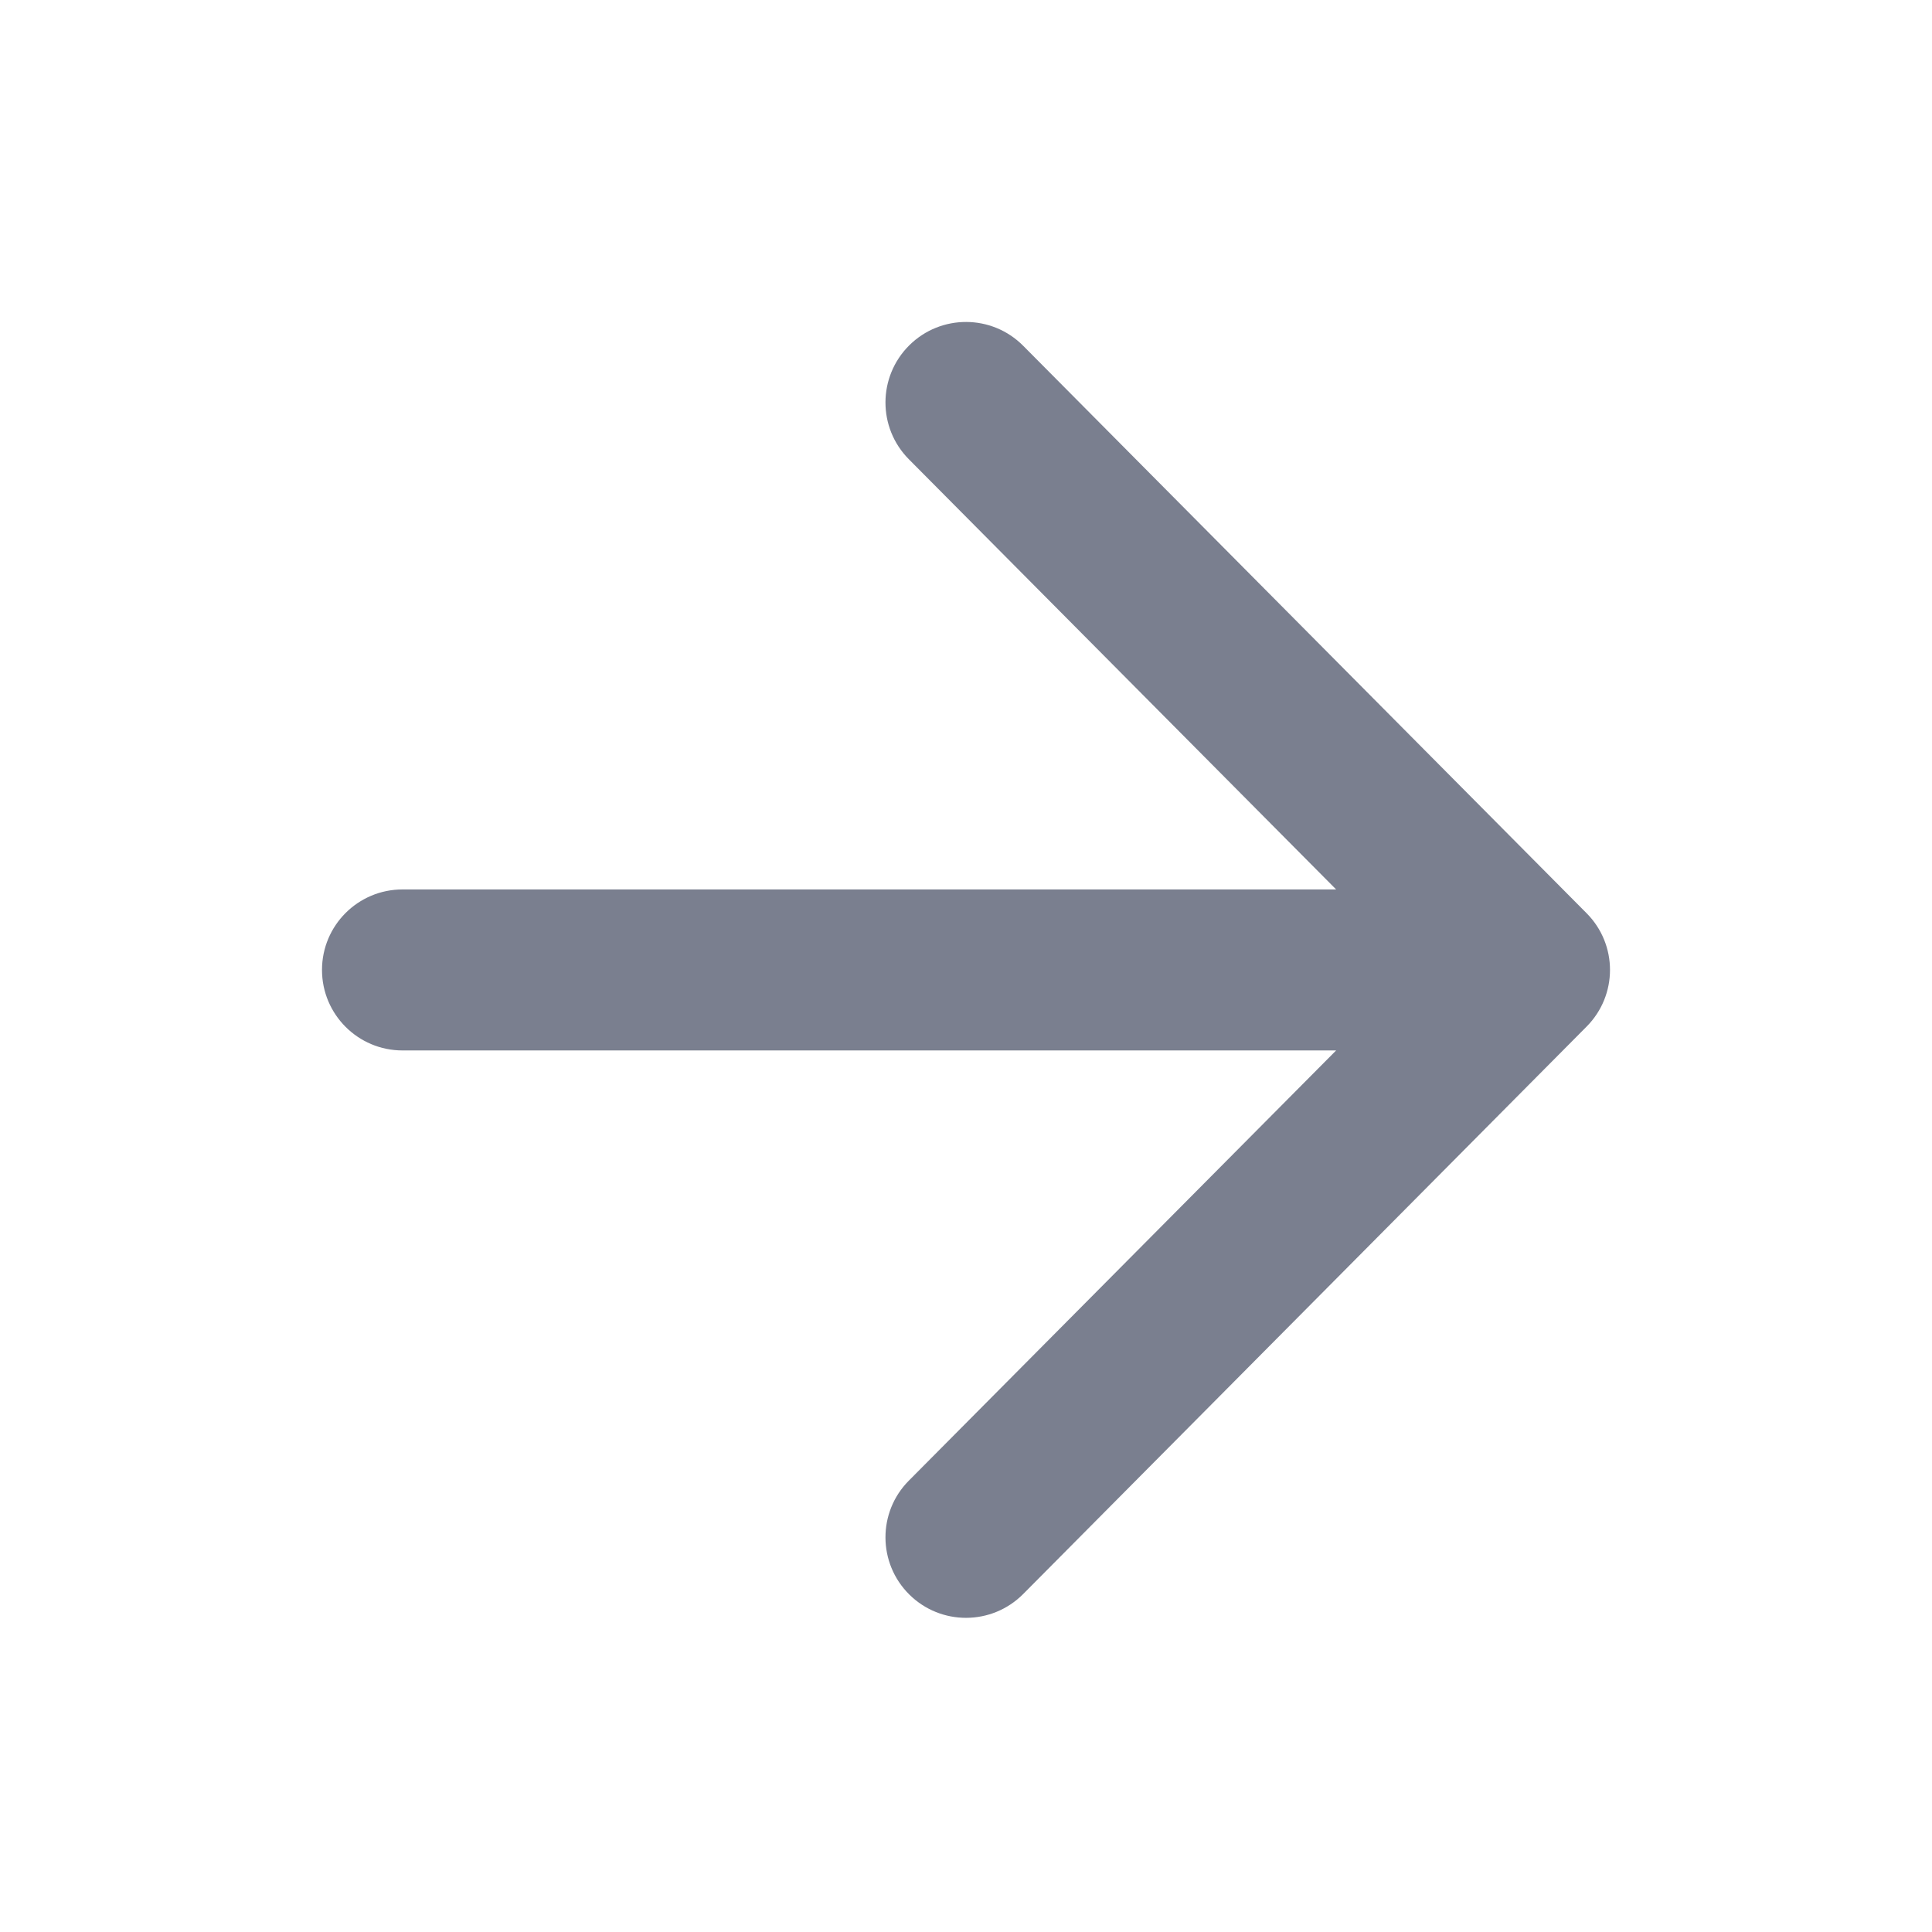
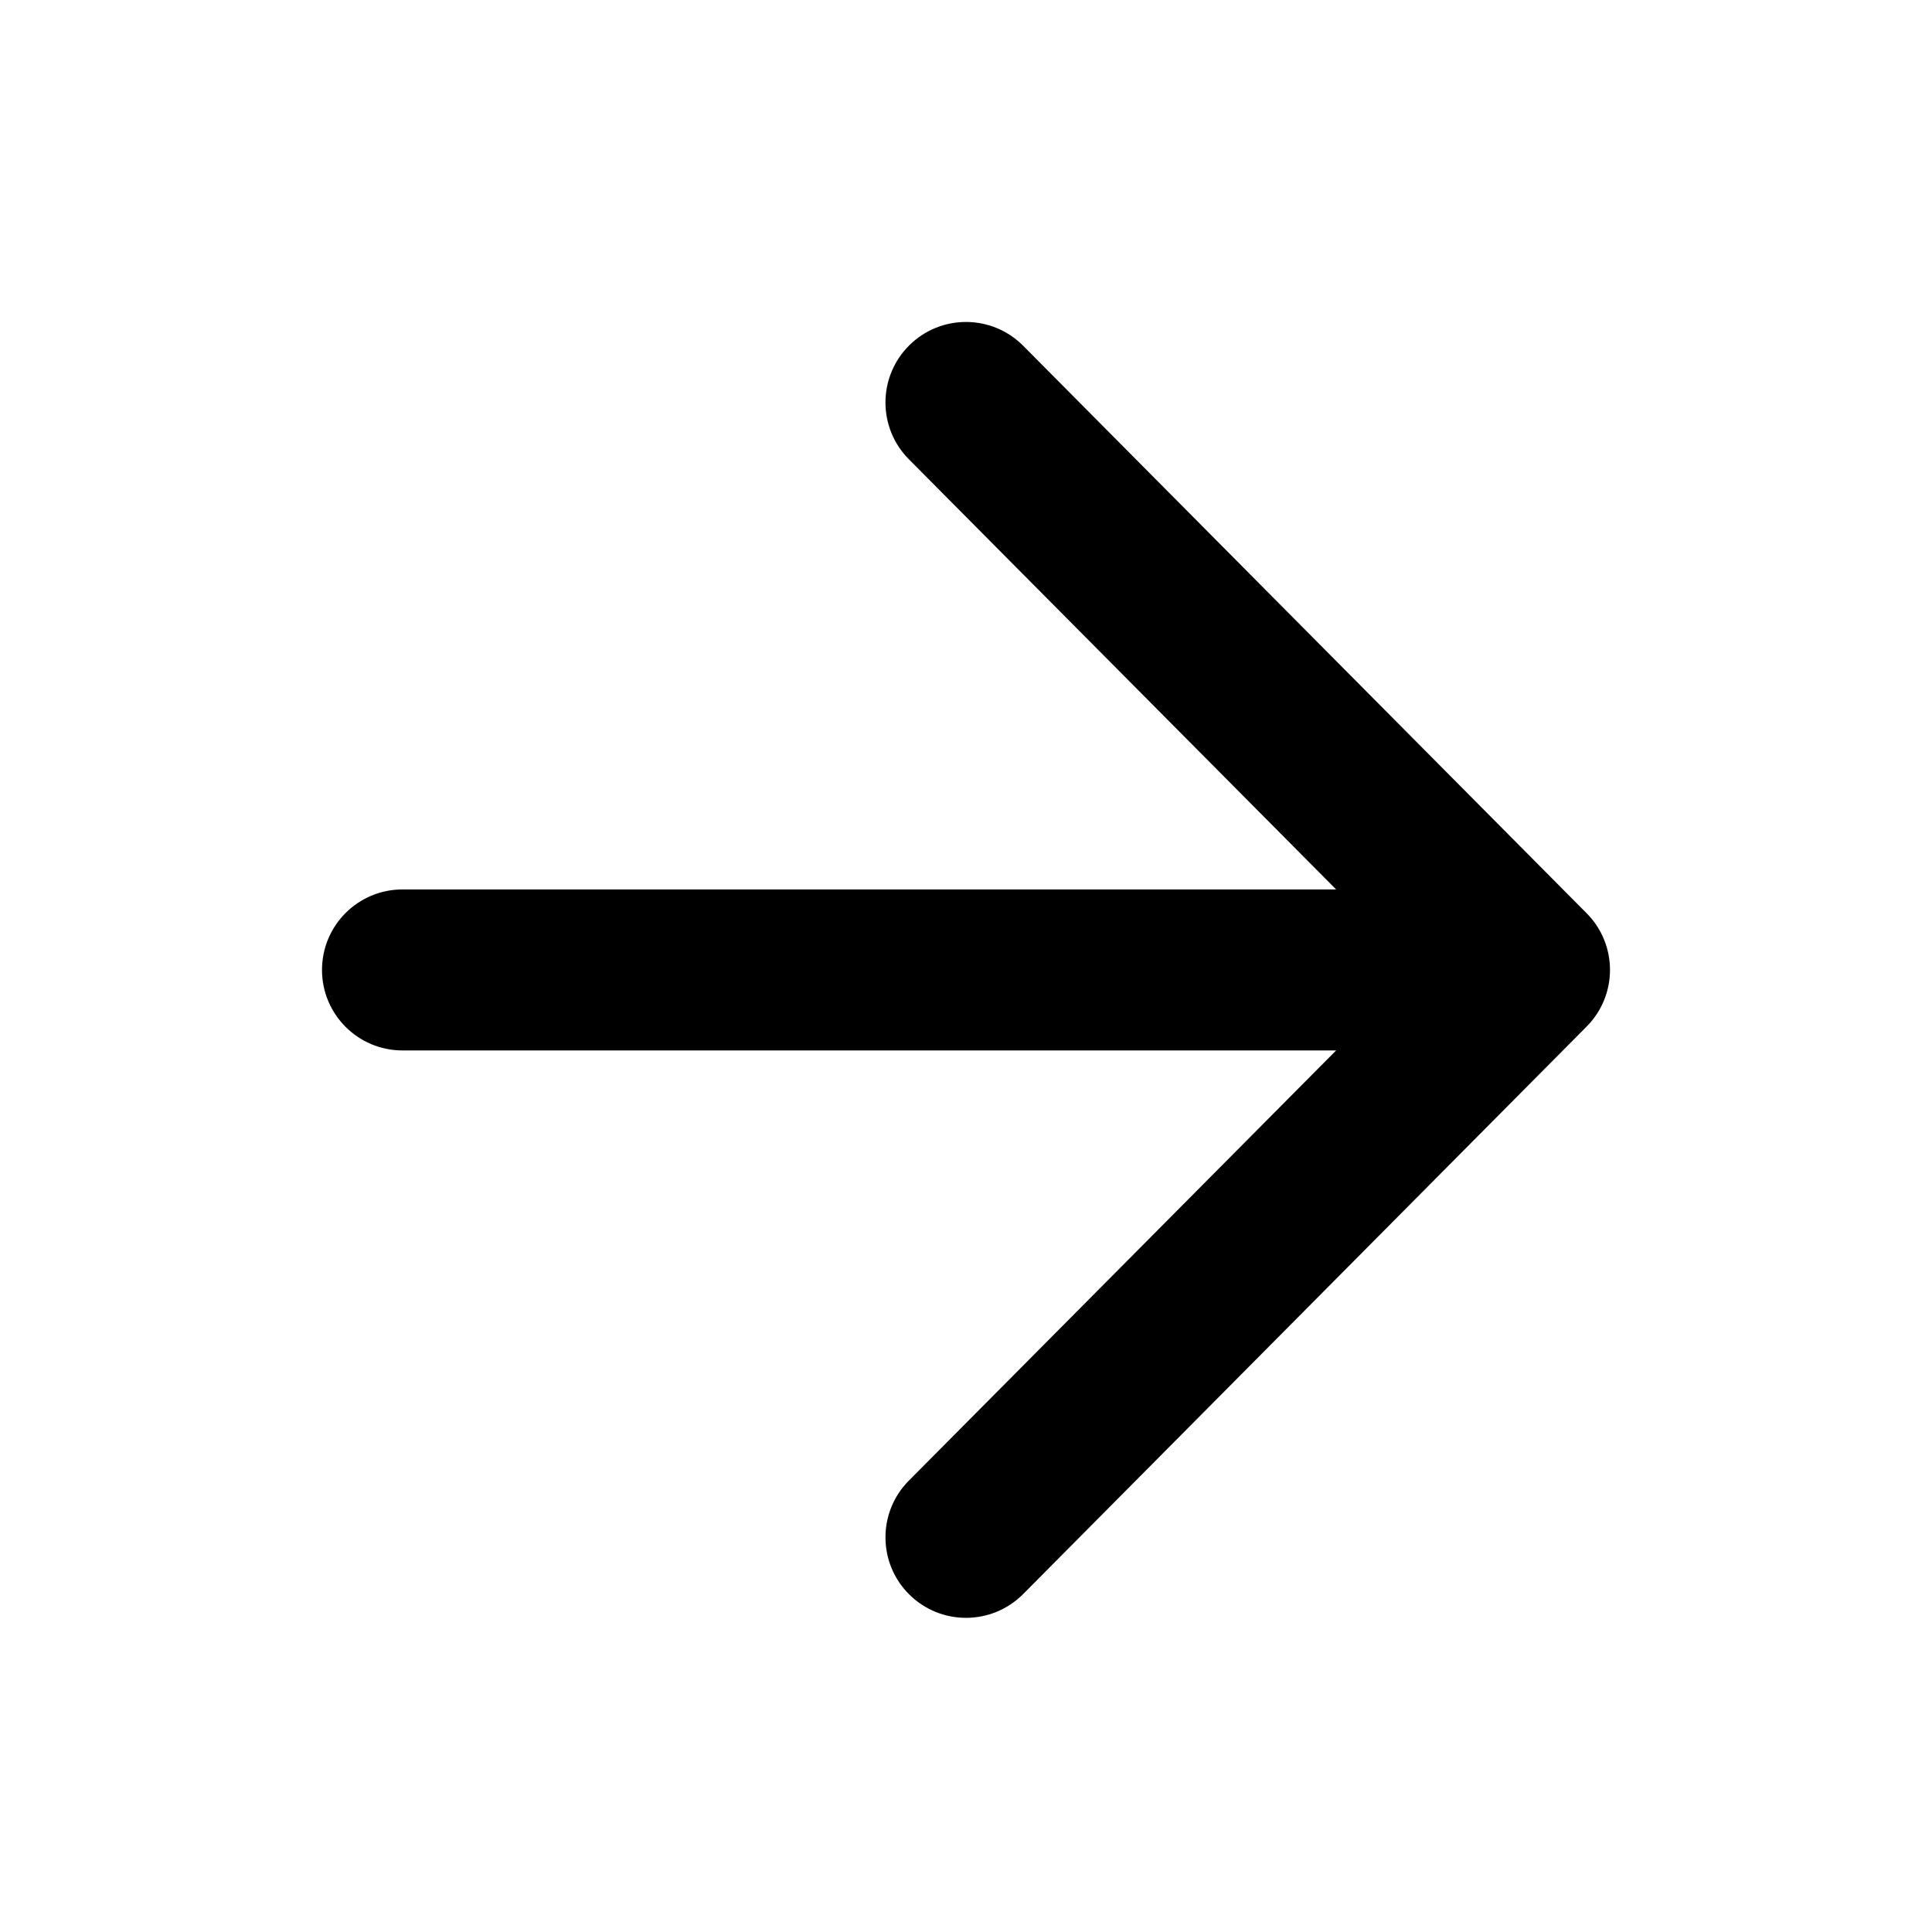
- <svg xmlns="http://www.w3.org/2000/svg" width="24" height="24" viewBox="0 0 24 24" fill="none">
-   <path fill-rule="evenodd" clip-rule="evenodd" d="M11.295 4.29C11.687 3.901 12.32 3.903 12.71 4.295L19.709 11.344C20.097 11.734 20.097 12.363 19.709 12.753L12.71 19.802C12.32 20.194 11.687 20.196 11.295 19.807C10.903 19.418 10.901 18.784 11.29 18.393L16.598 13.049H5C4.448 13.049 4 12.601 4 12.049C4 11.496 4.448 11.049 5 11.049L16.598 11.049L11.29 5.705C10.901 5.313 10.903 4.68 11.295 4.29Z" fill="#7A7F8F" />
+ <svg xmlns="http://www.w3.org/2000/svg" fill="currentColor" width="24" height="24" viewBox="0 0 24 24">
+   <path fill-rule="evenodd" clip-rule="evenodd" d="M11.295 4.29C11.687 3.901 12.32 3.903 12.71 4.295L19.709 11.344C20.097 11.734 20.097 12.363 19.709 12.753L12.71 19.802C12.32 20.194 11.687 20.196 11.295 19.807C10.903 19.418 10.901 18.784 11.29 18.393L16.598 13.049H5C4.448 13.049 4 12.601 4 12.049C4 11.496 4.448 11.049 5 11.049L16.598 11.049L11.29 5.705C10.901 5.313 10.903 4.68 11.295 4.29Z" />
</svg>
